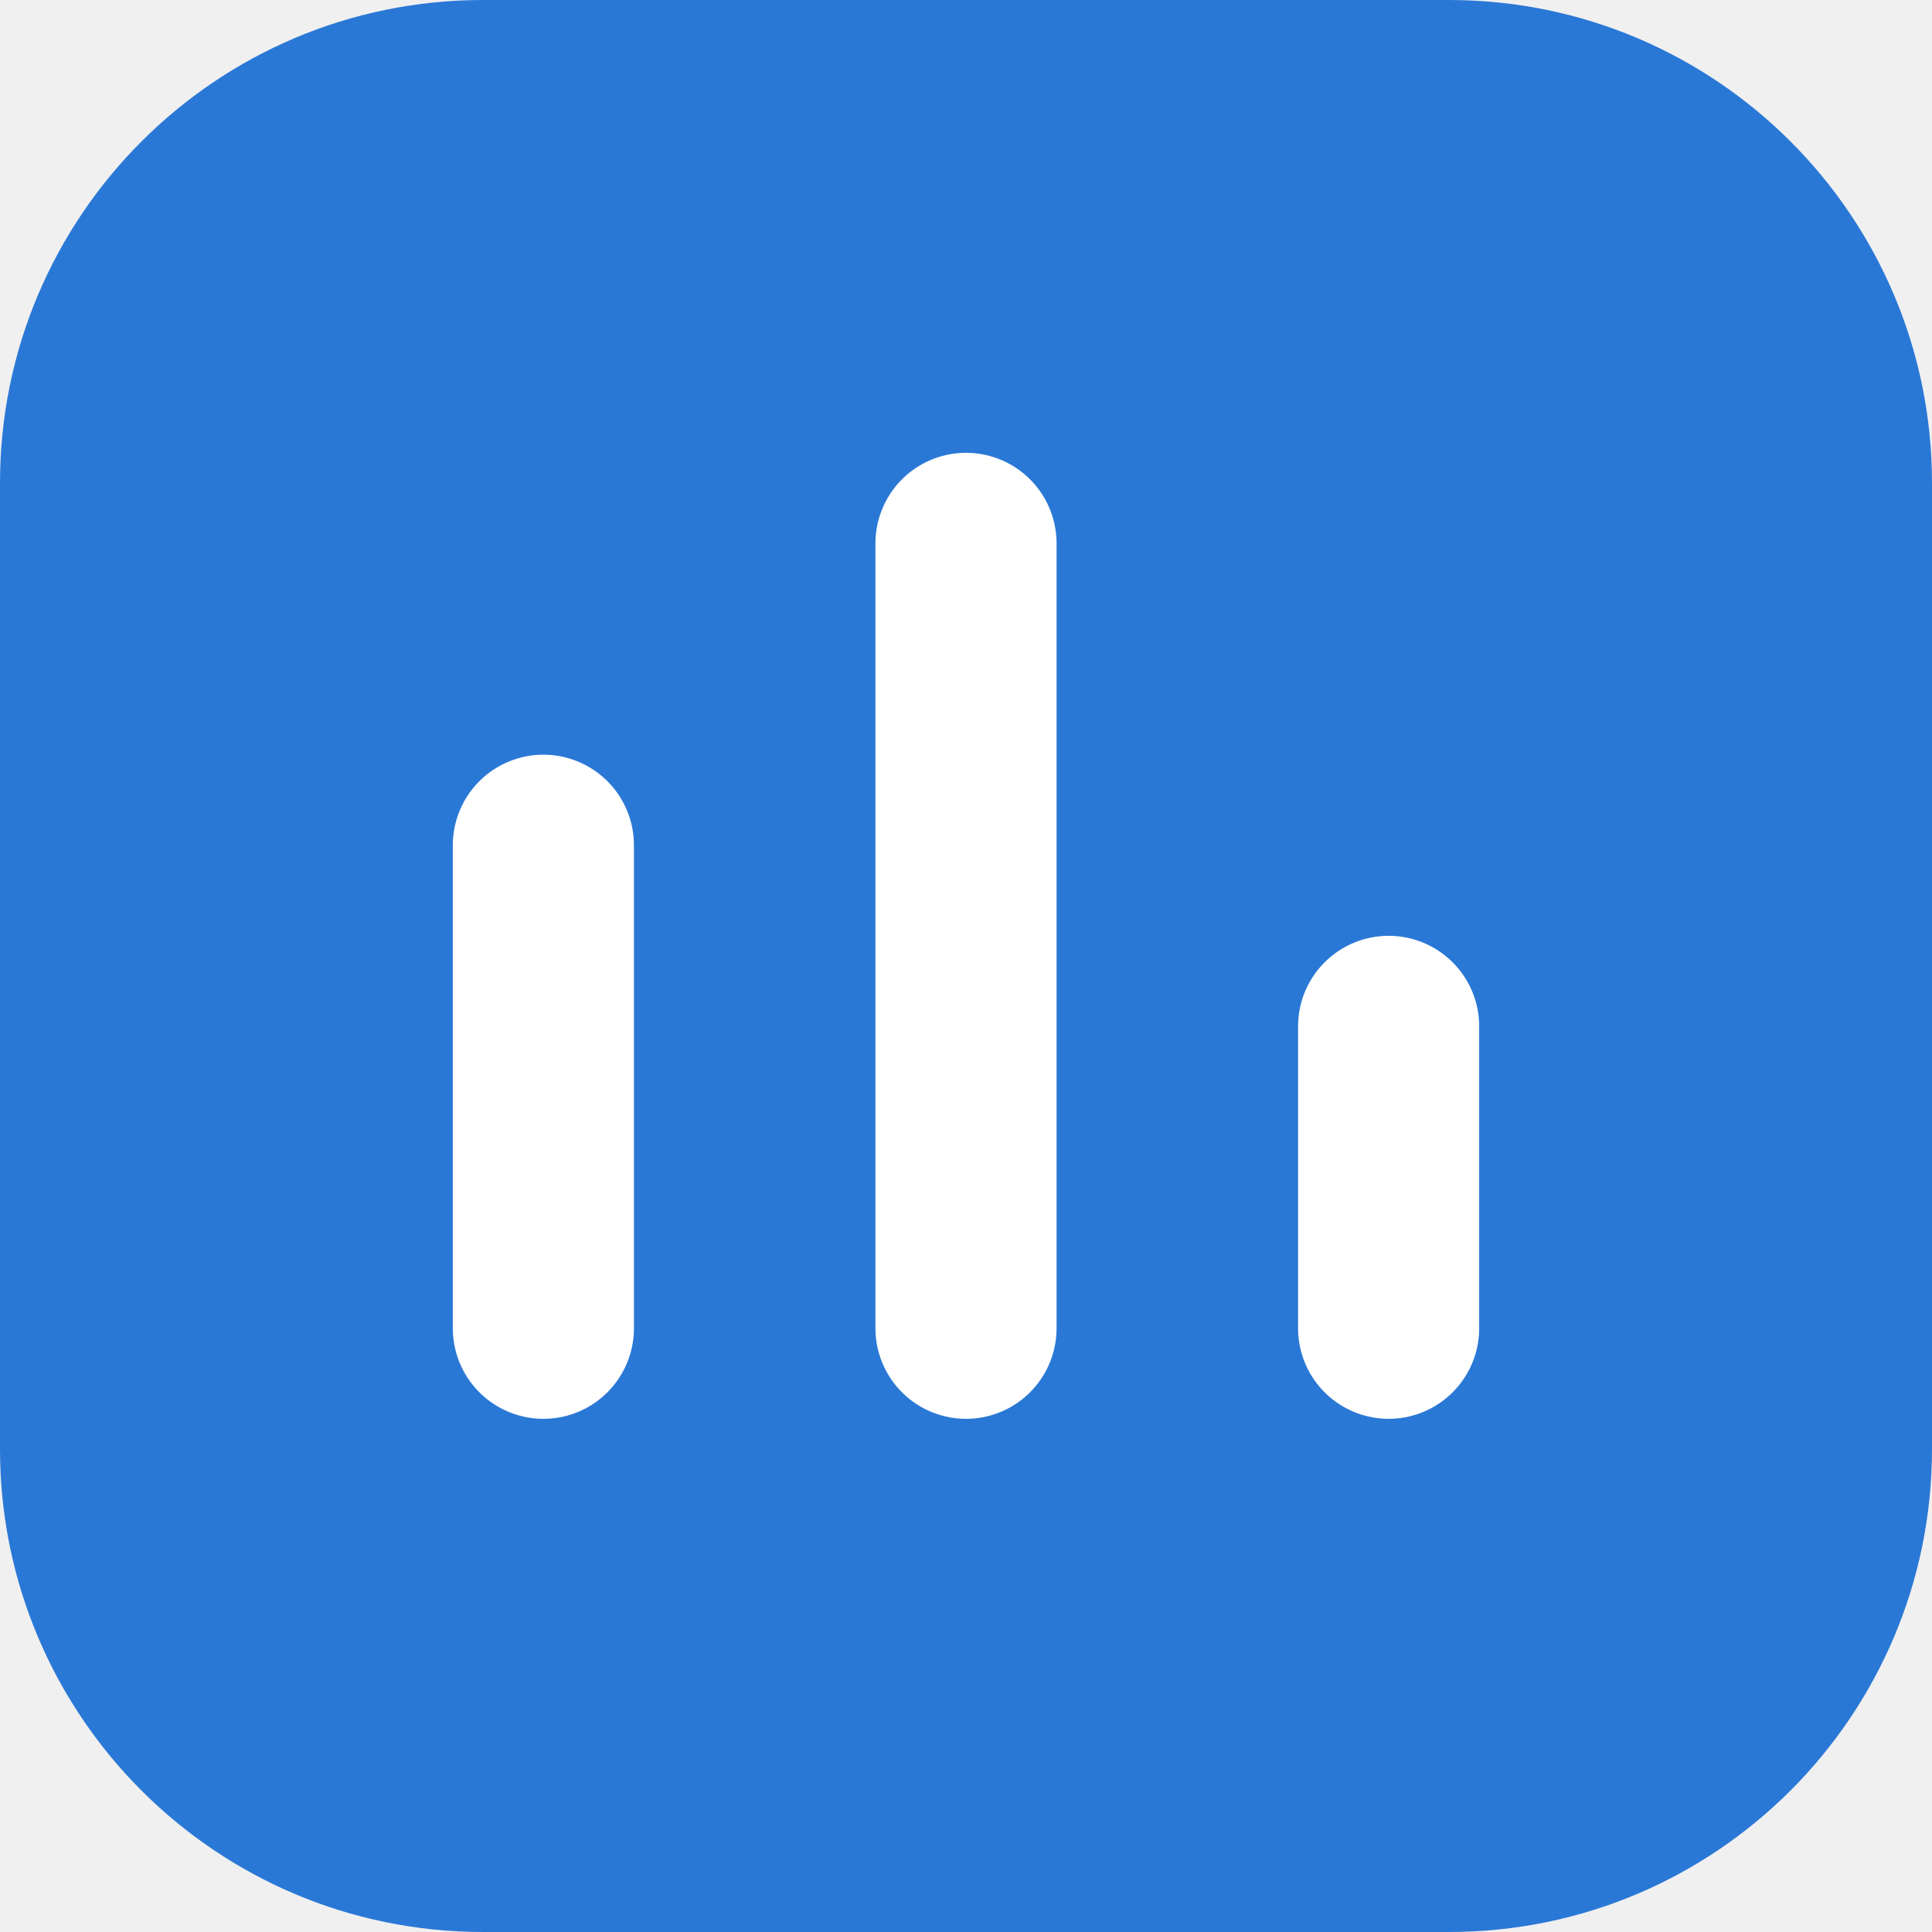
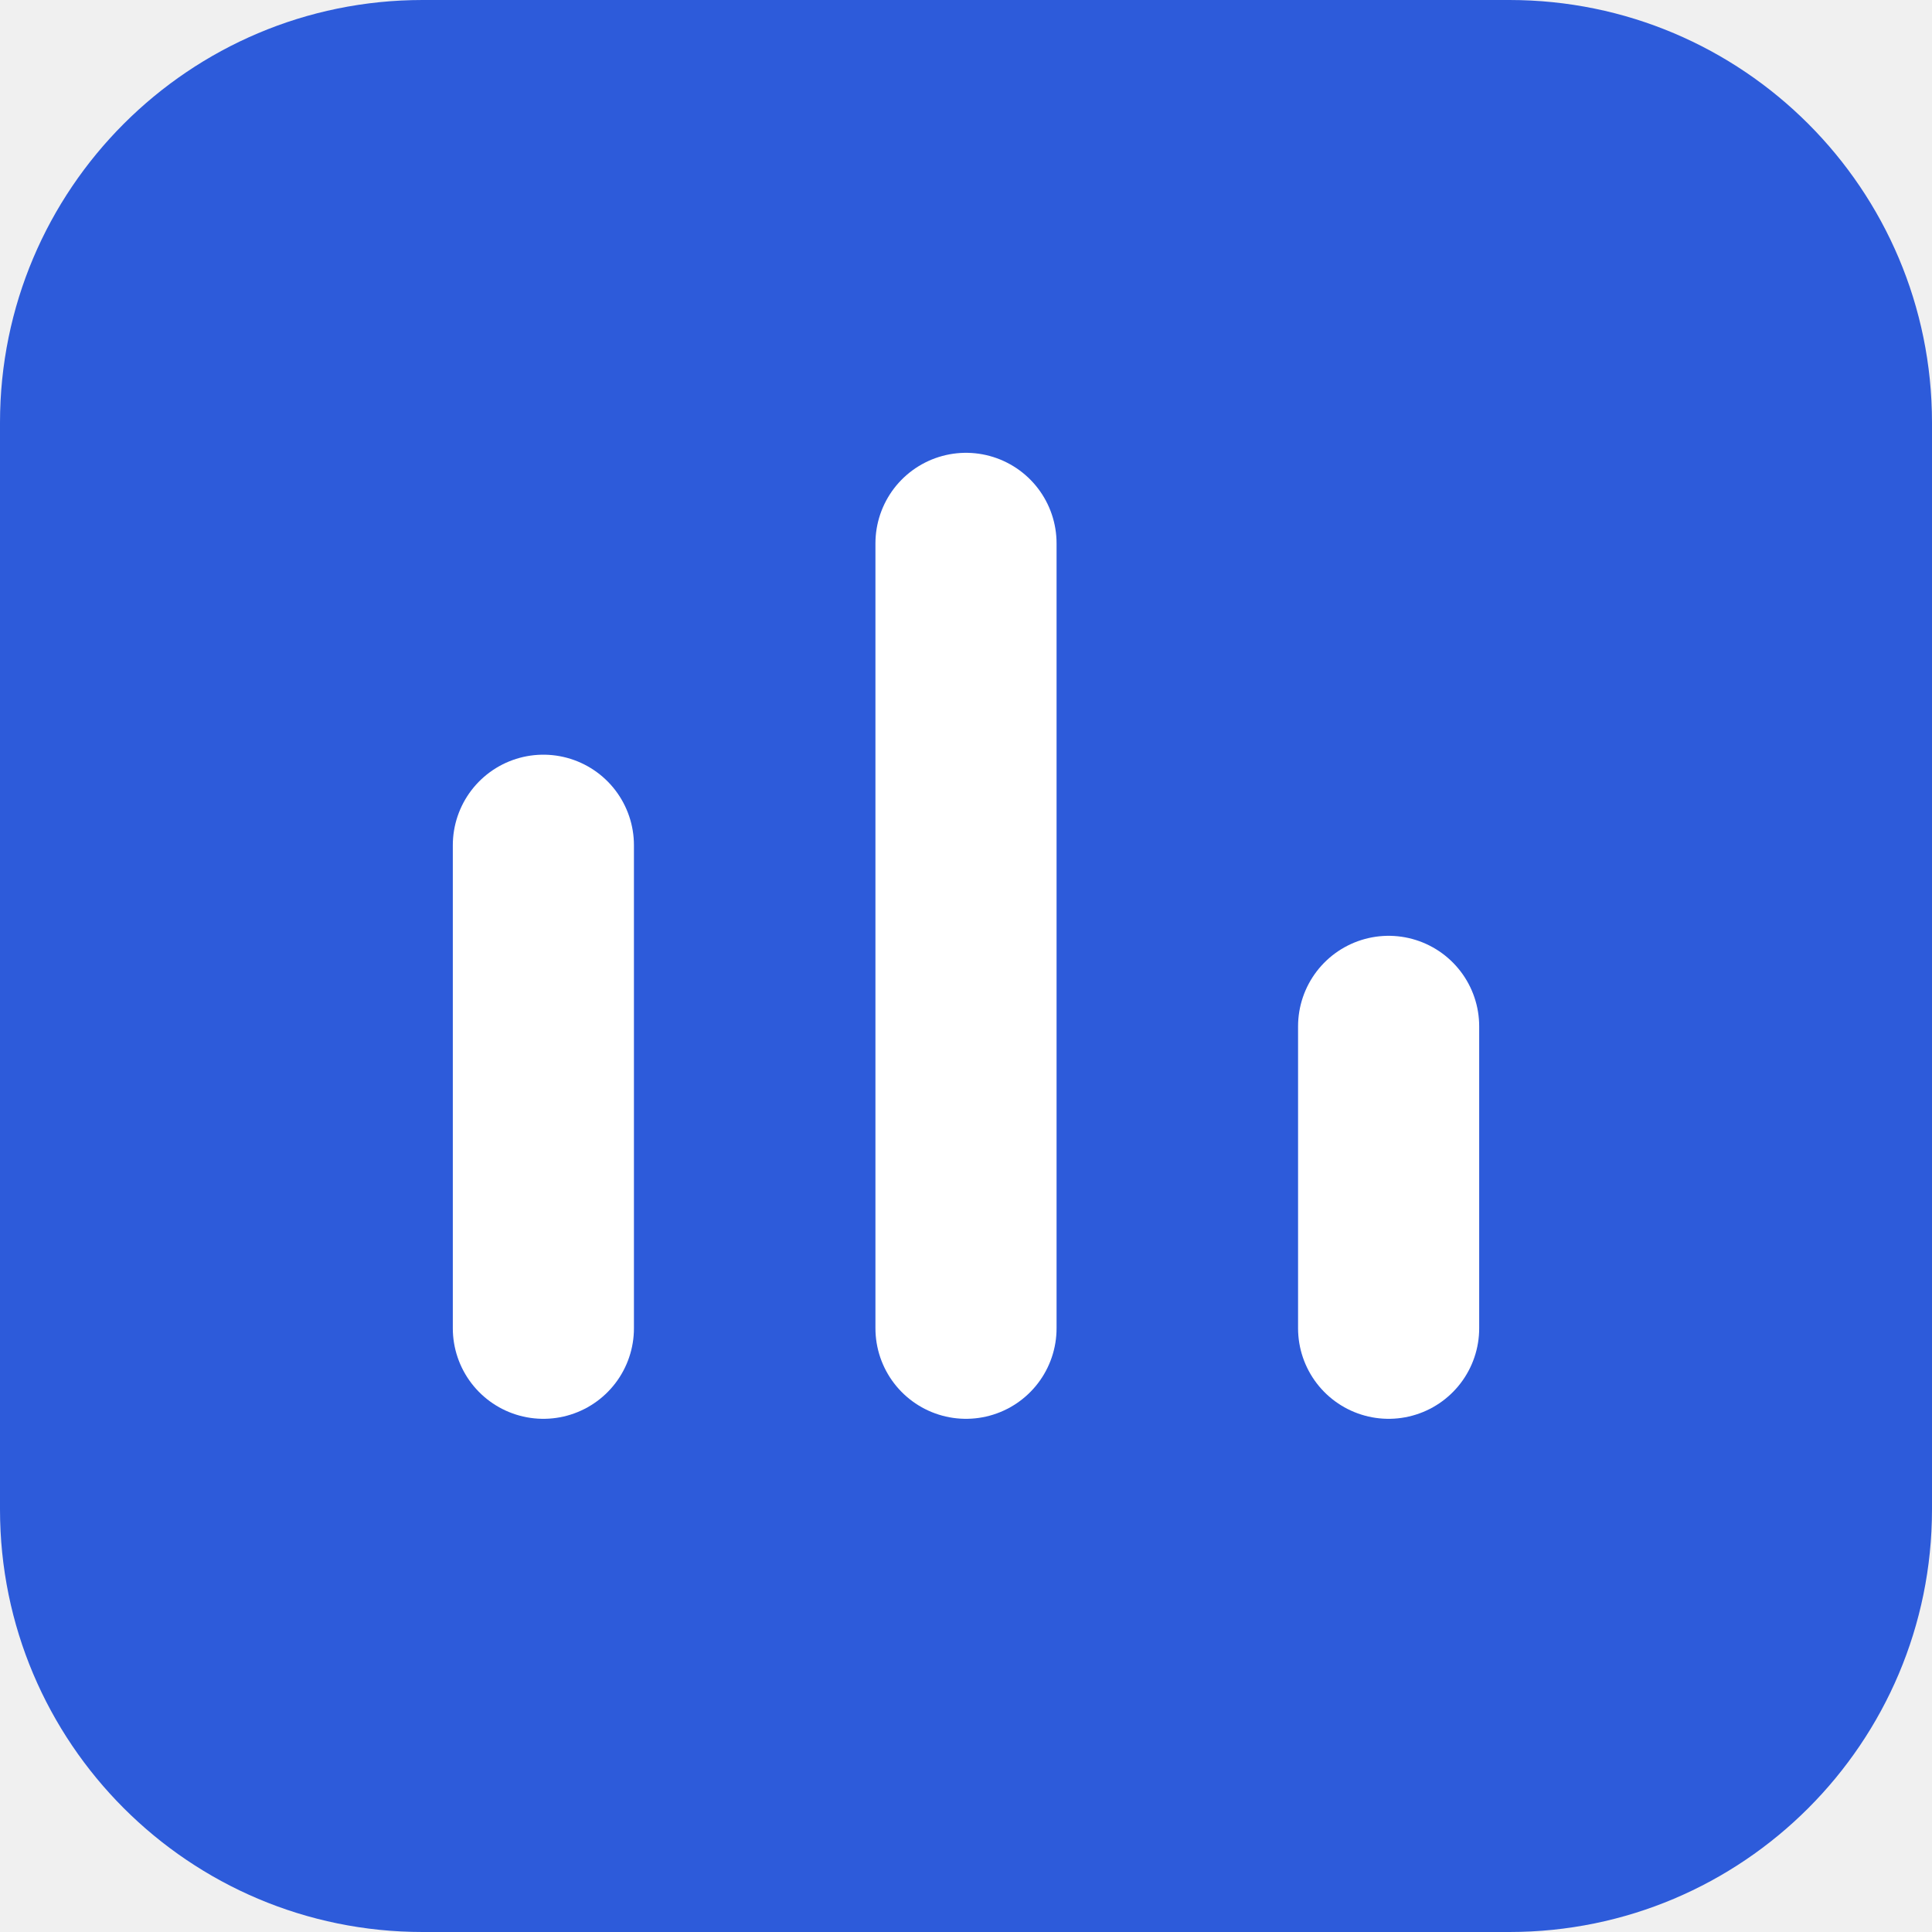
<svg xmlns="http://www.w3.org/2000/svg" viewBox="0 0 32 32">
-   <rect width="32" height="32" rx="8" fill="#2a78d6" />
+   <rect width="32" height="32" rx="7" fill="#2d5bda" />
  <path d="M9 22V14M16 22V9M23 22v-5" stroke="white" stroke-width="3" stroke-linecap="round" />
</svg>
